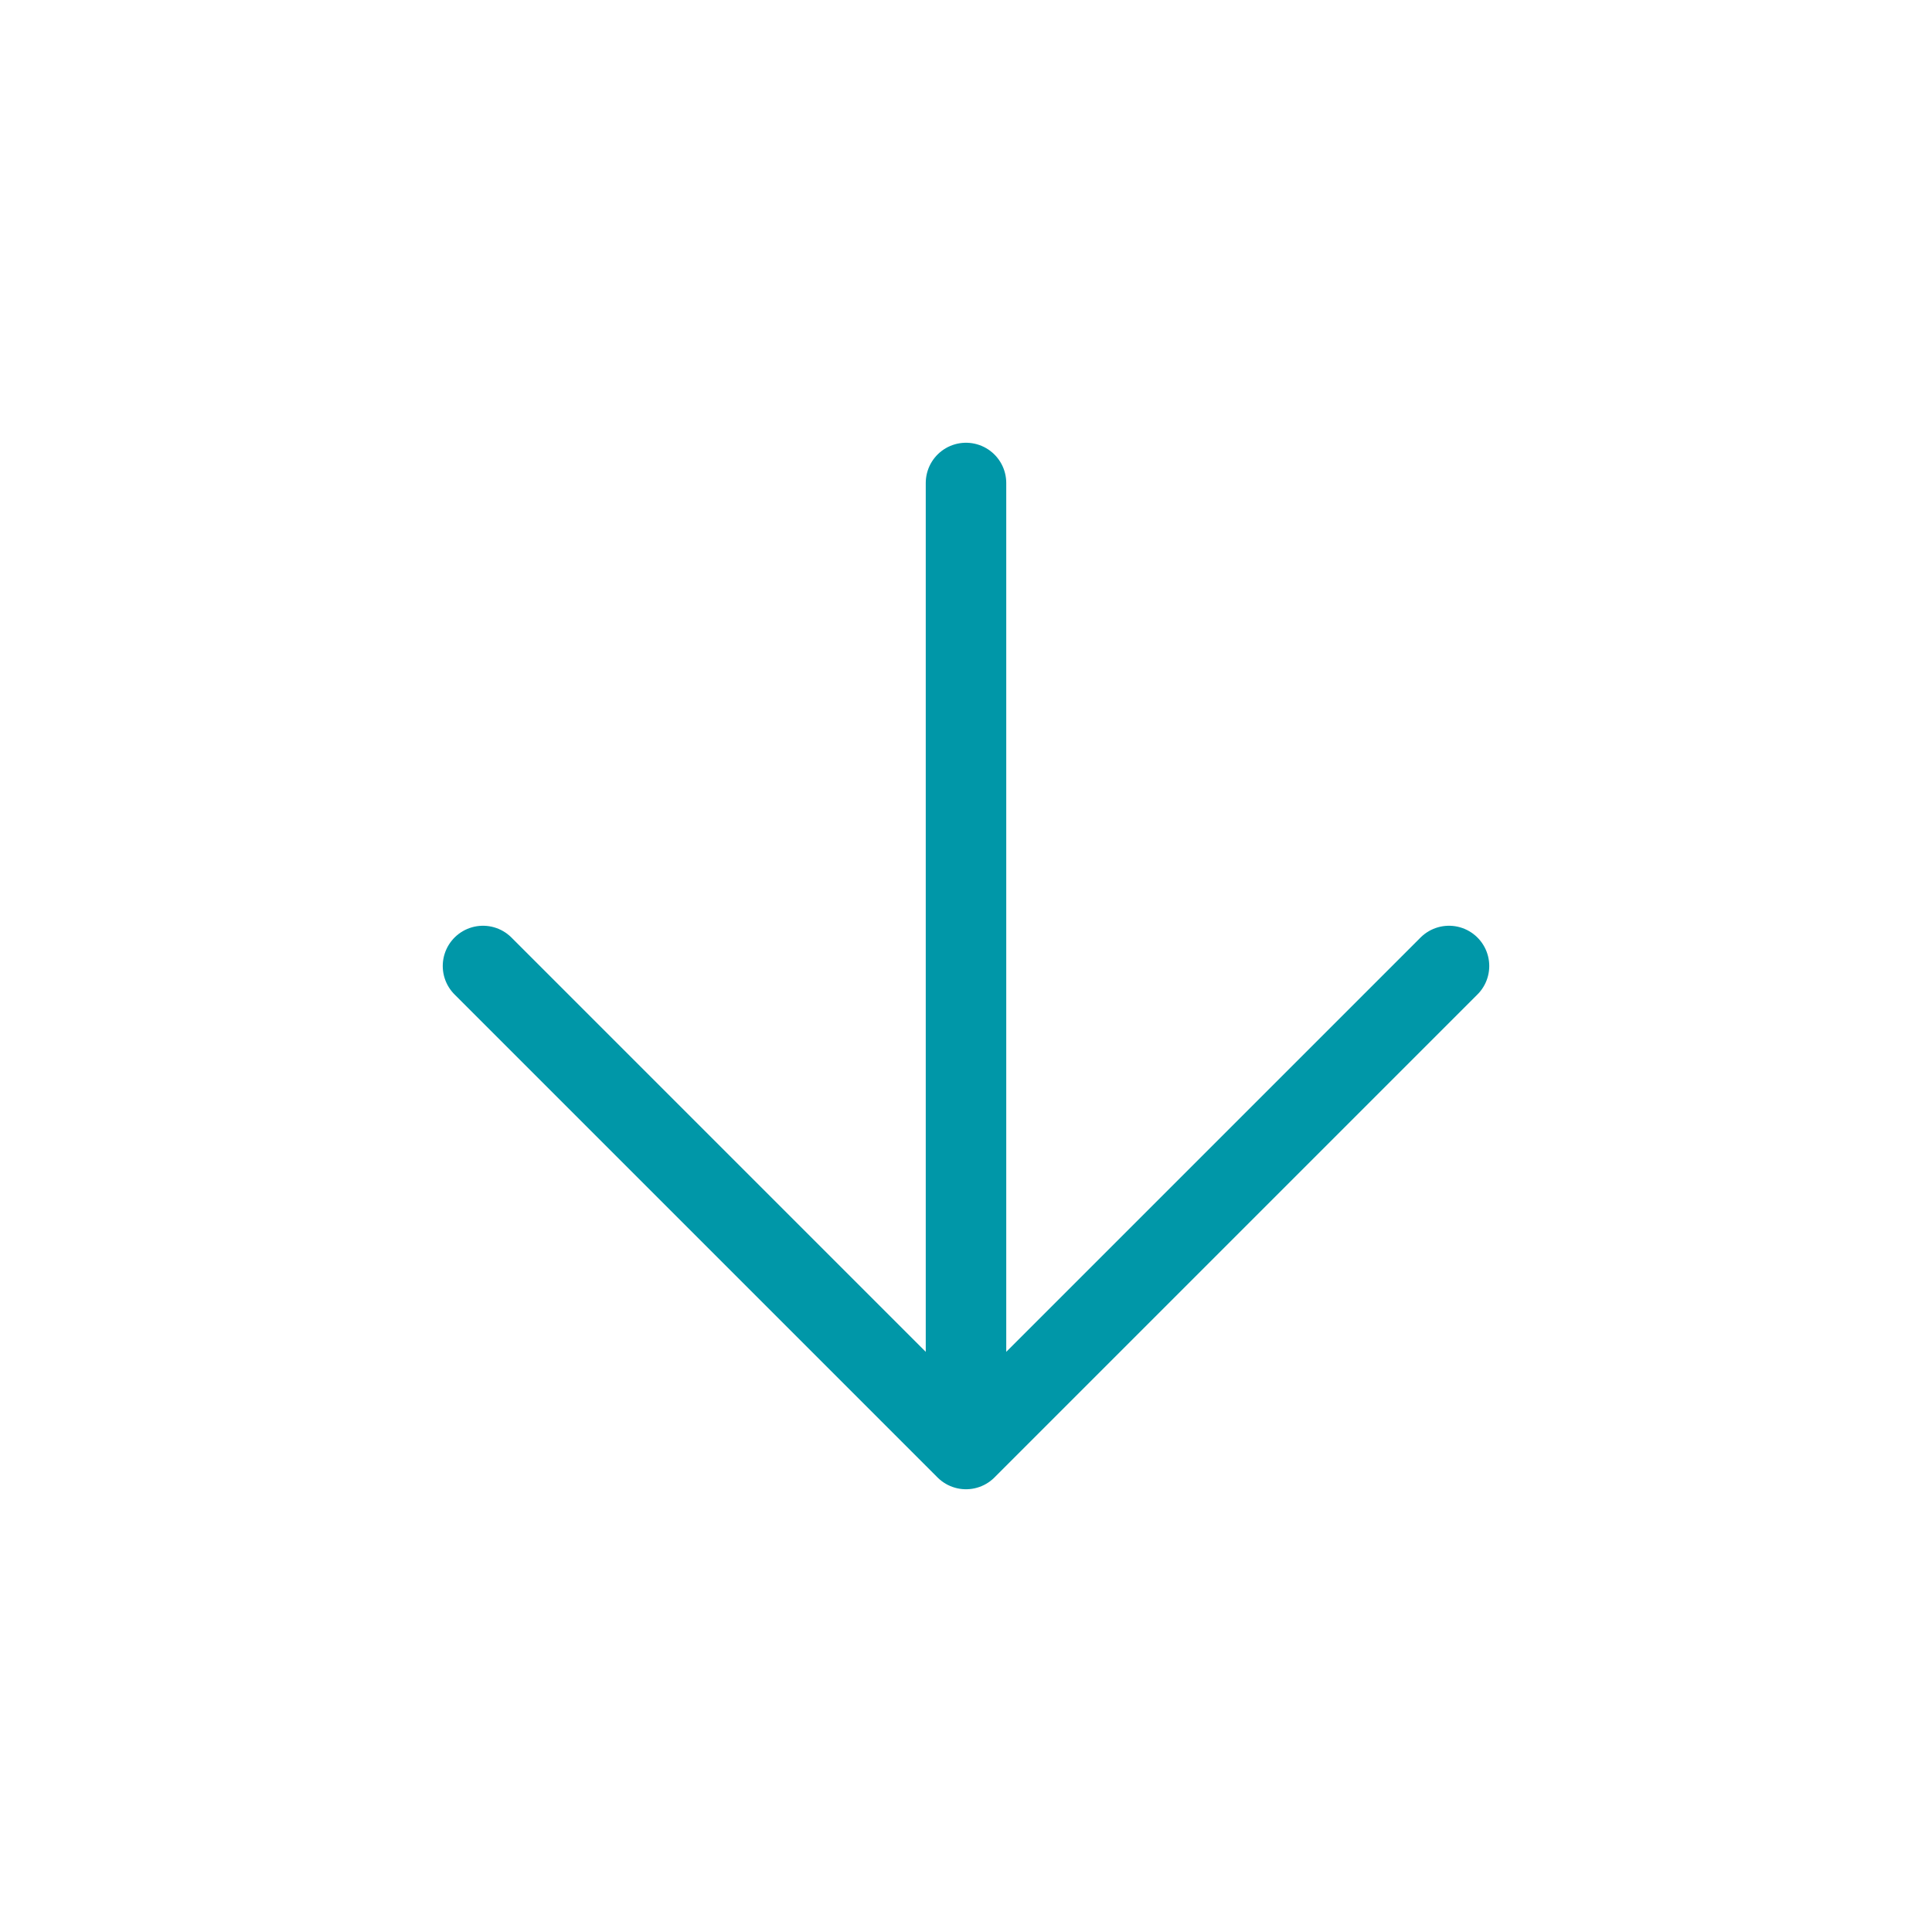
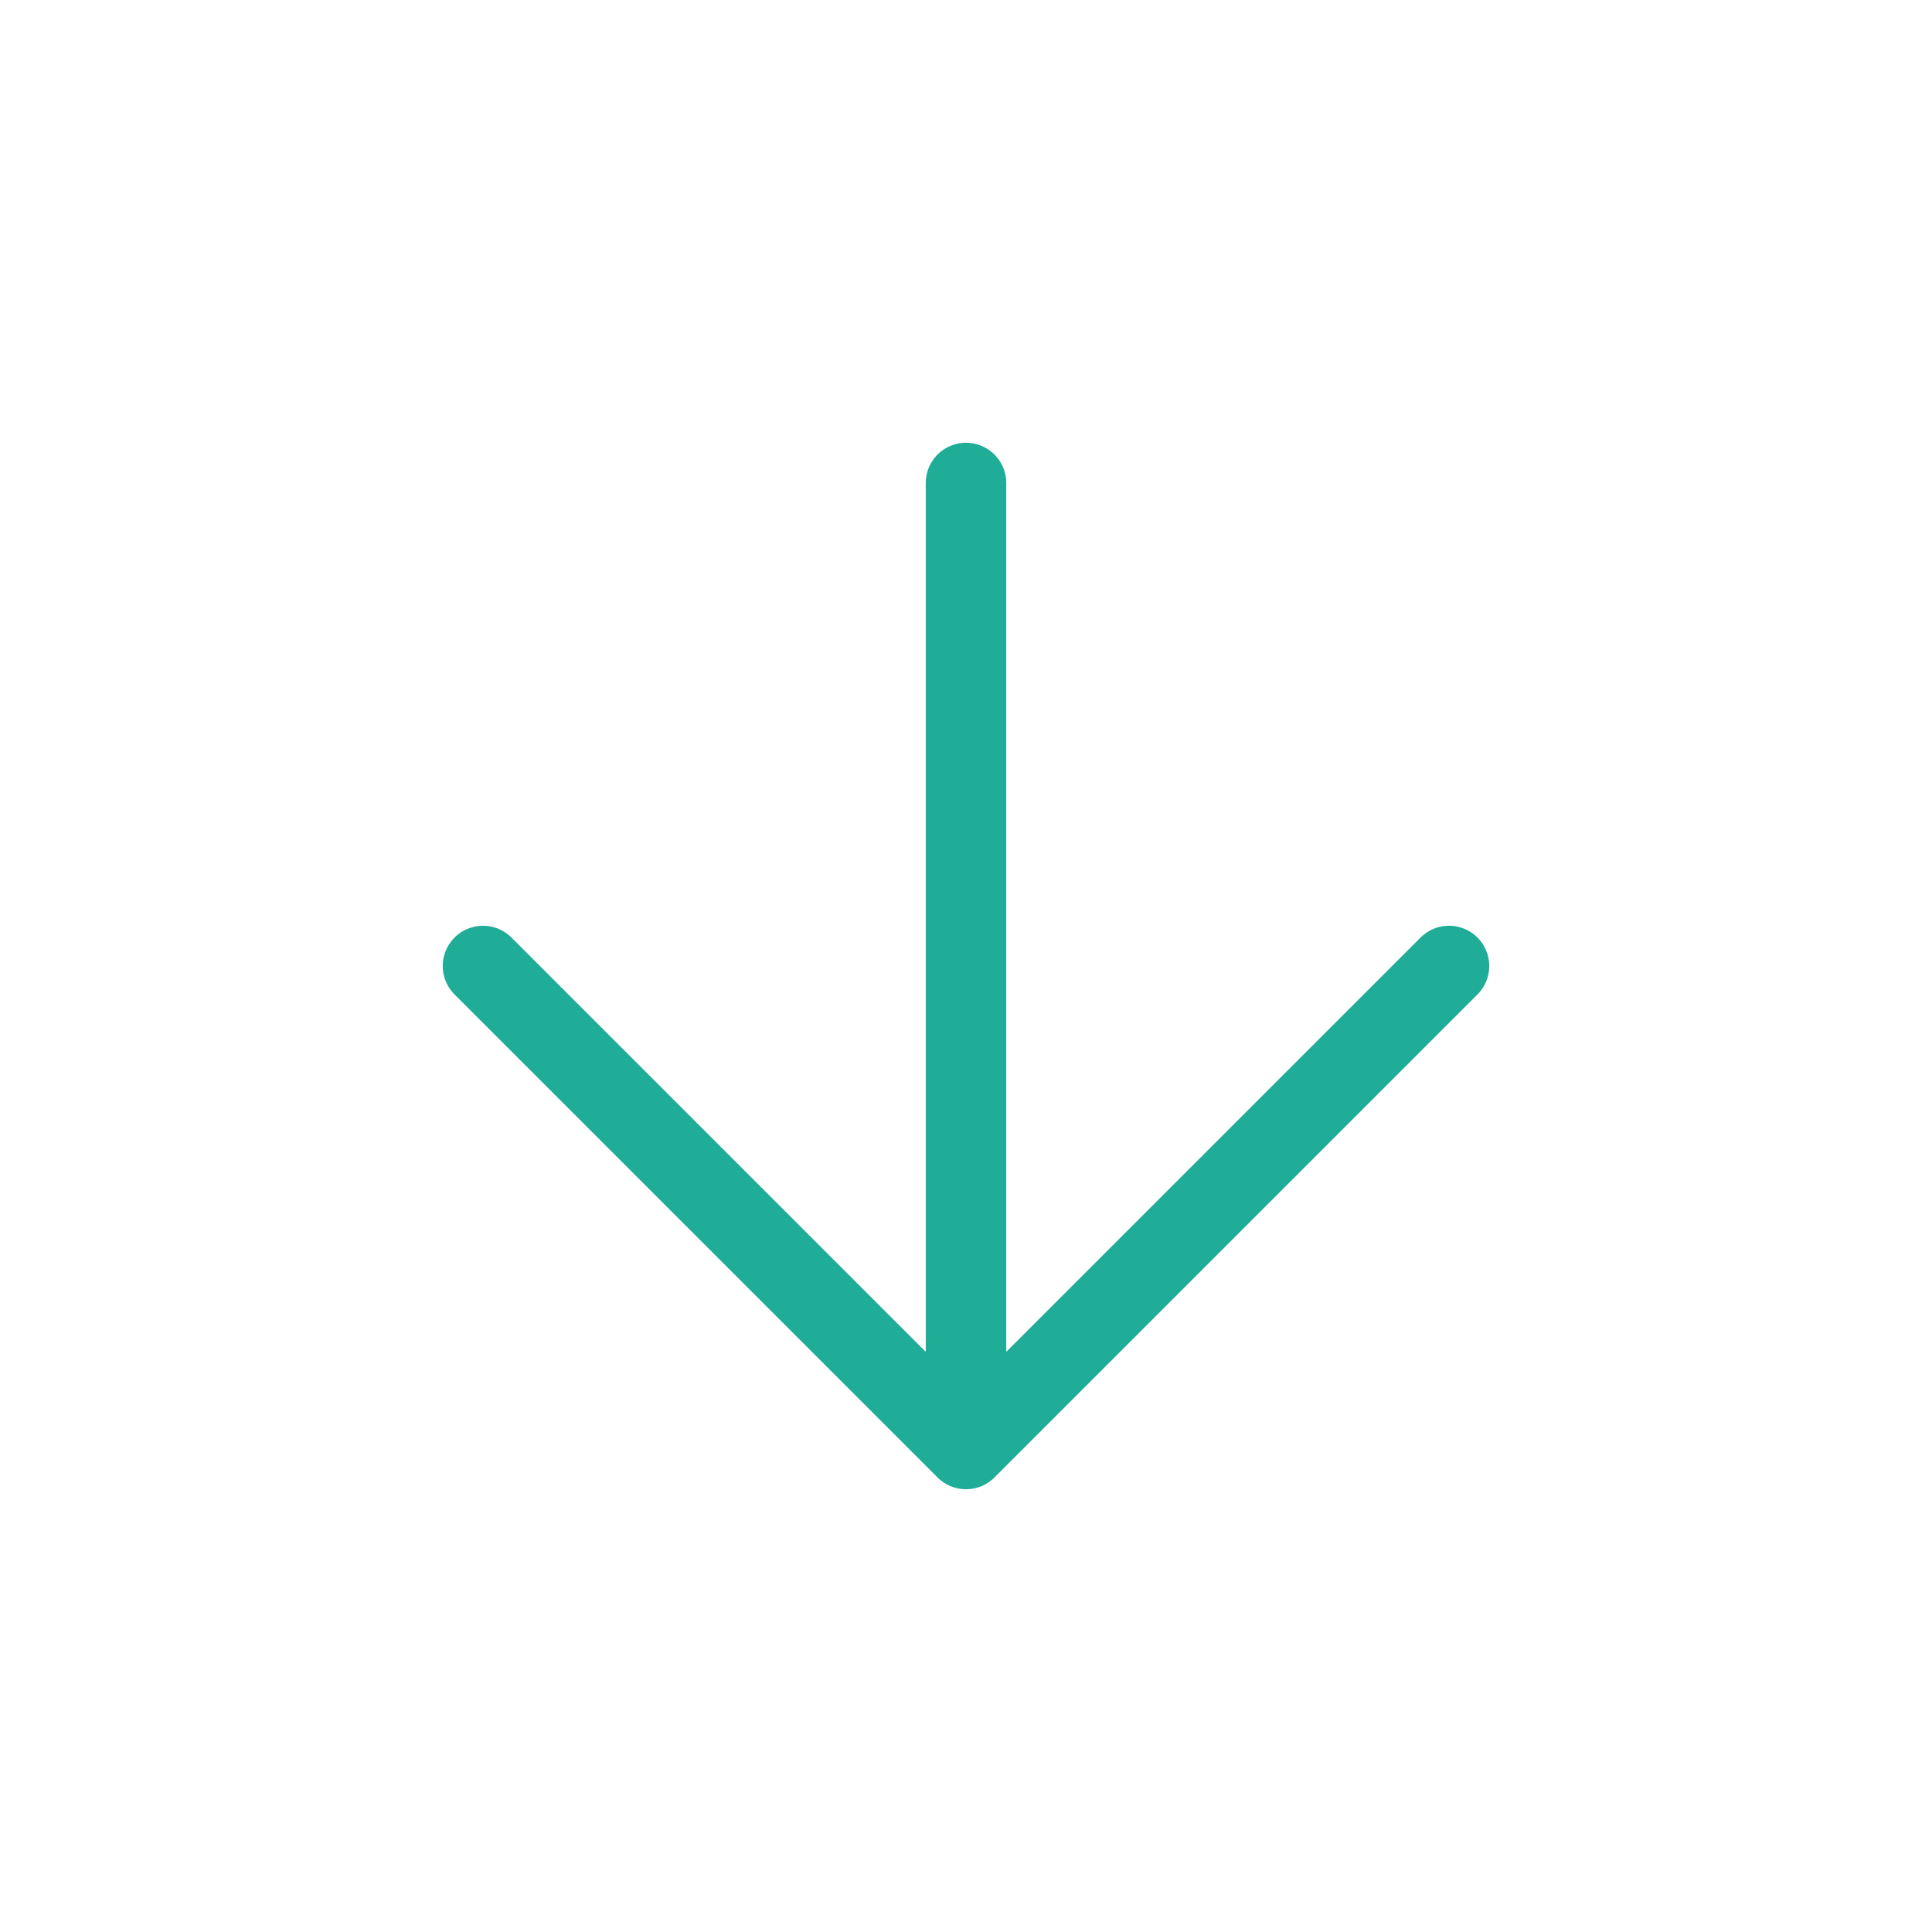
<svg xmlns="http://www.w3.org/2000/svg" width="24" height="24" viewBox="0 0 24 24" fill="none">
-   <path d="M6 12L12 18M12 18L18 12M12 18V6" stroke="hsl(186,100%,33%)" stroke-linecap="round" stroke-linejoin="round" />
+   <path d="M6 12L12 18M12 18L18 12M12 18V6" stroke="hsl(171,70%,40%)" stroke-linecap="round" stroke-linejoin="round" />
</svg>
